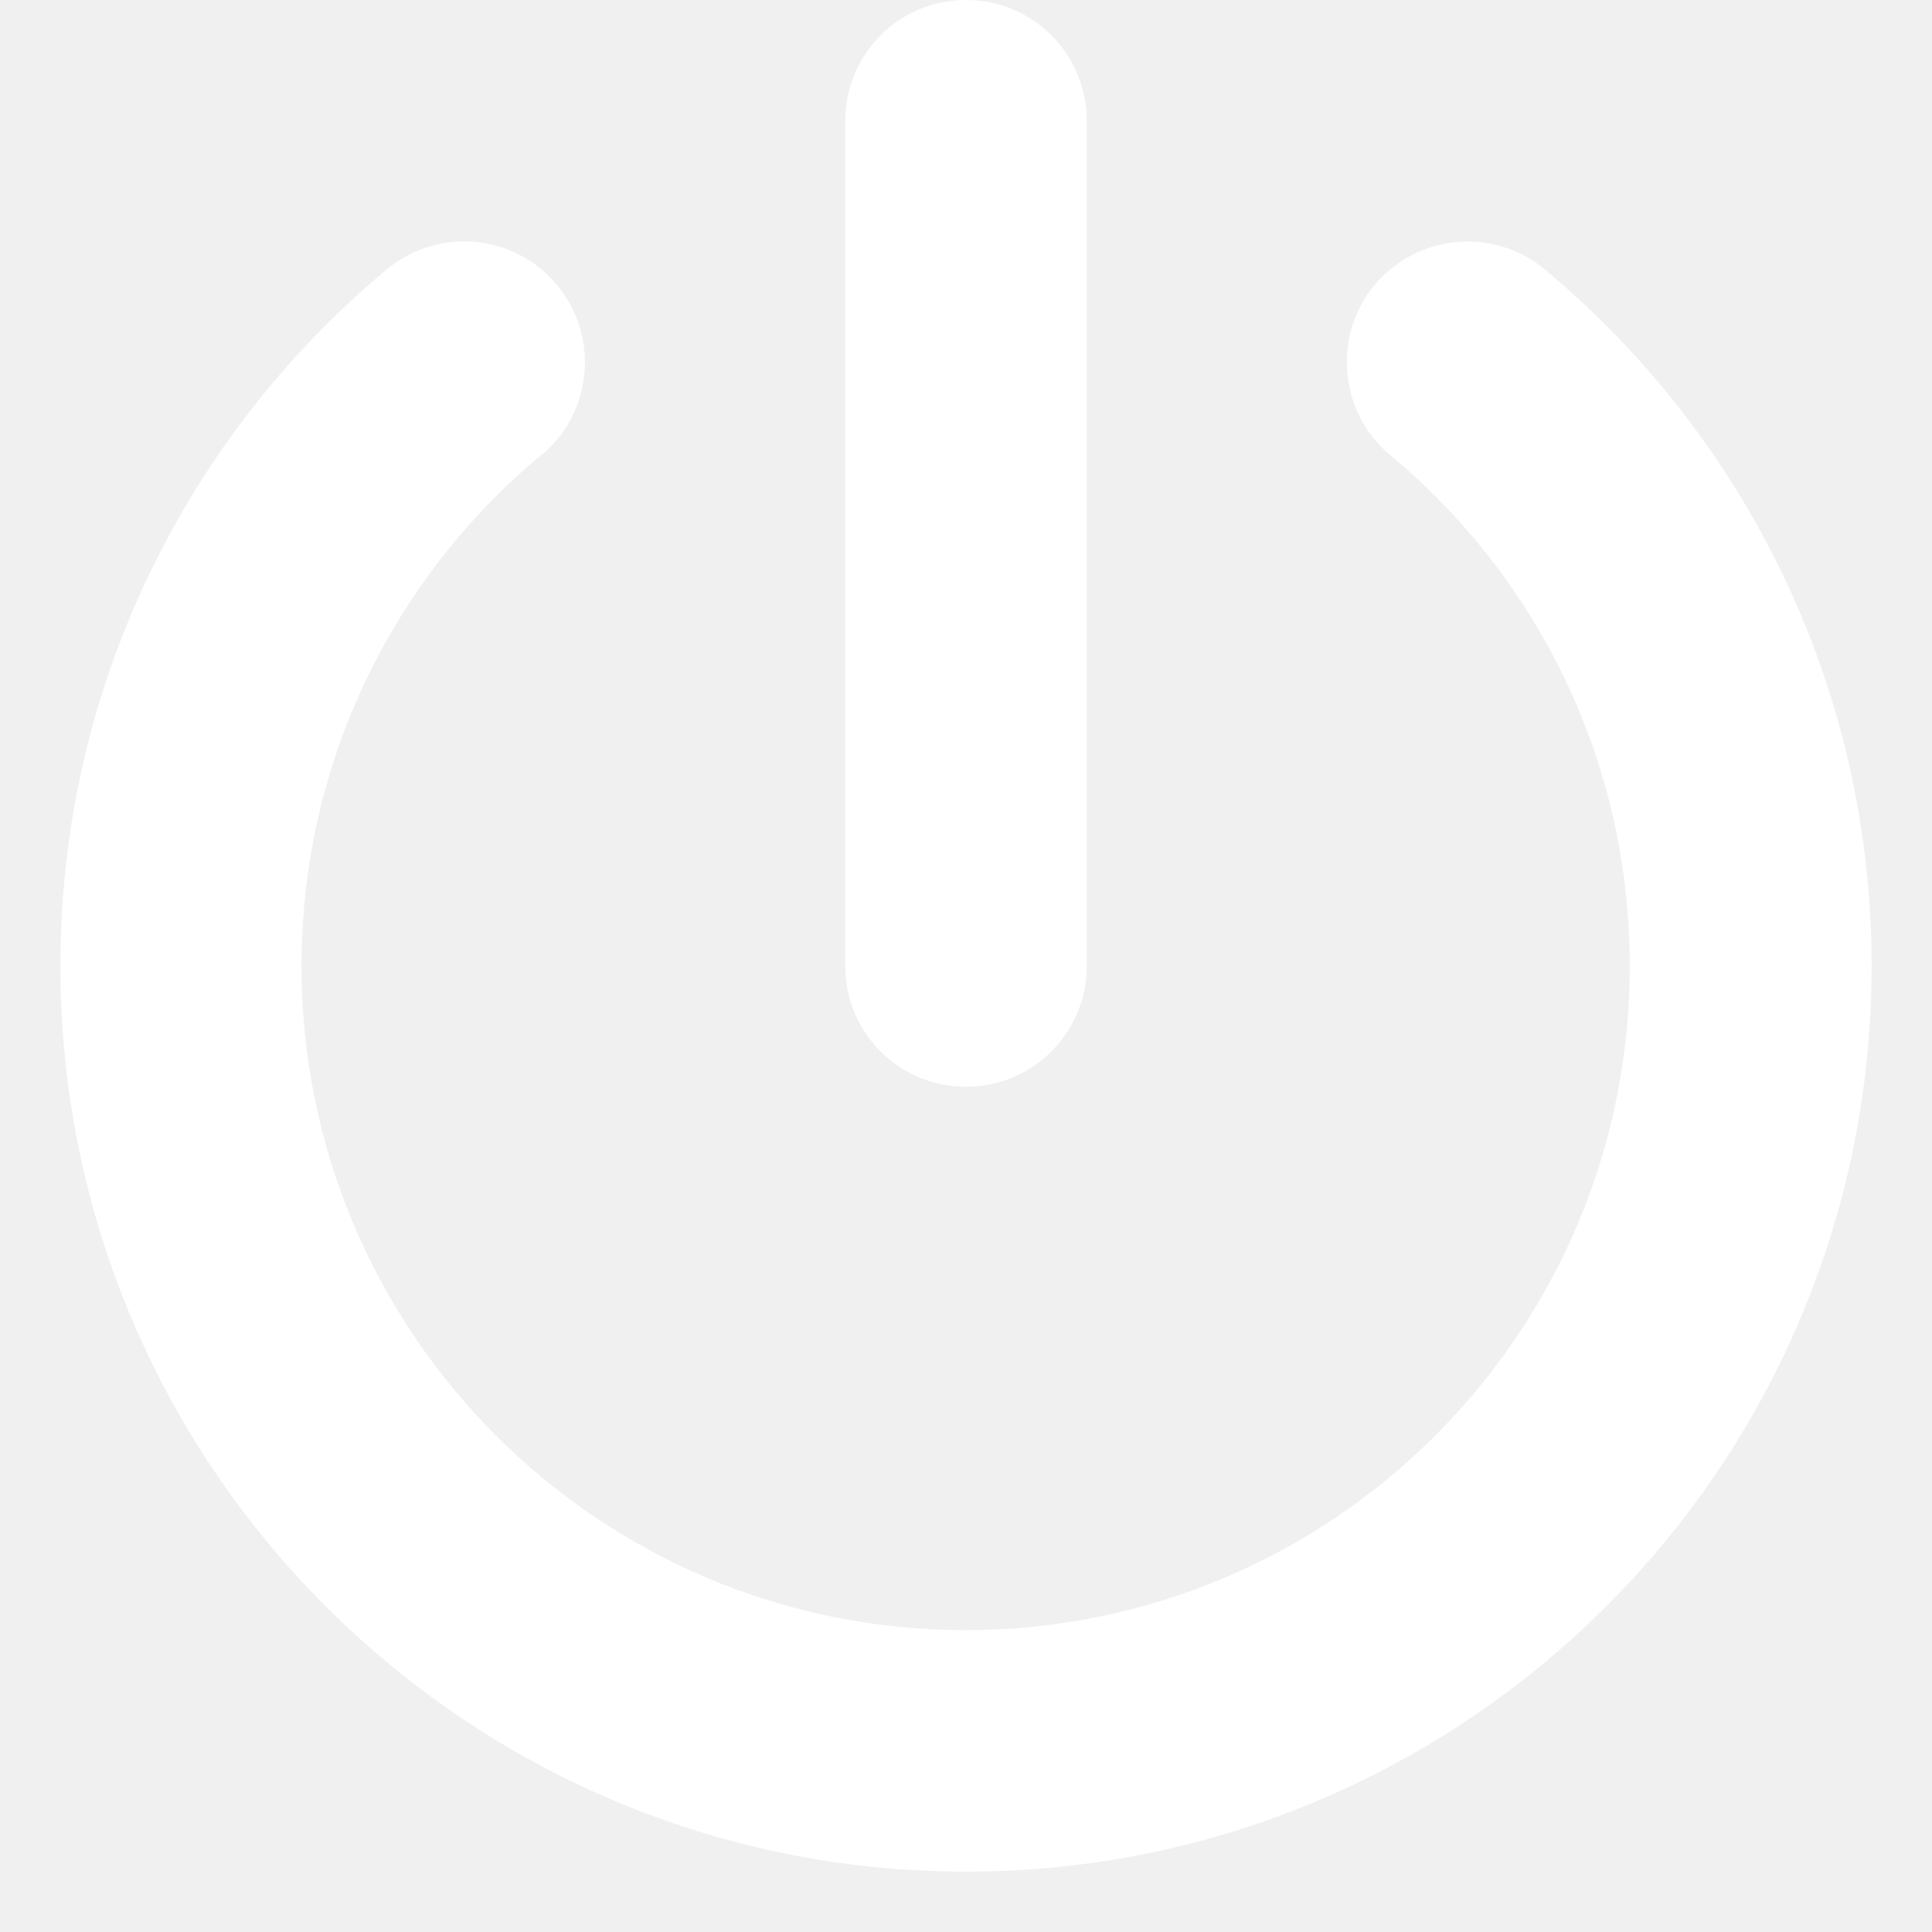
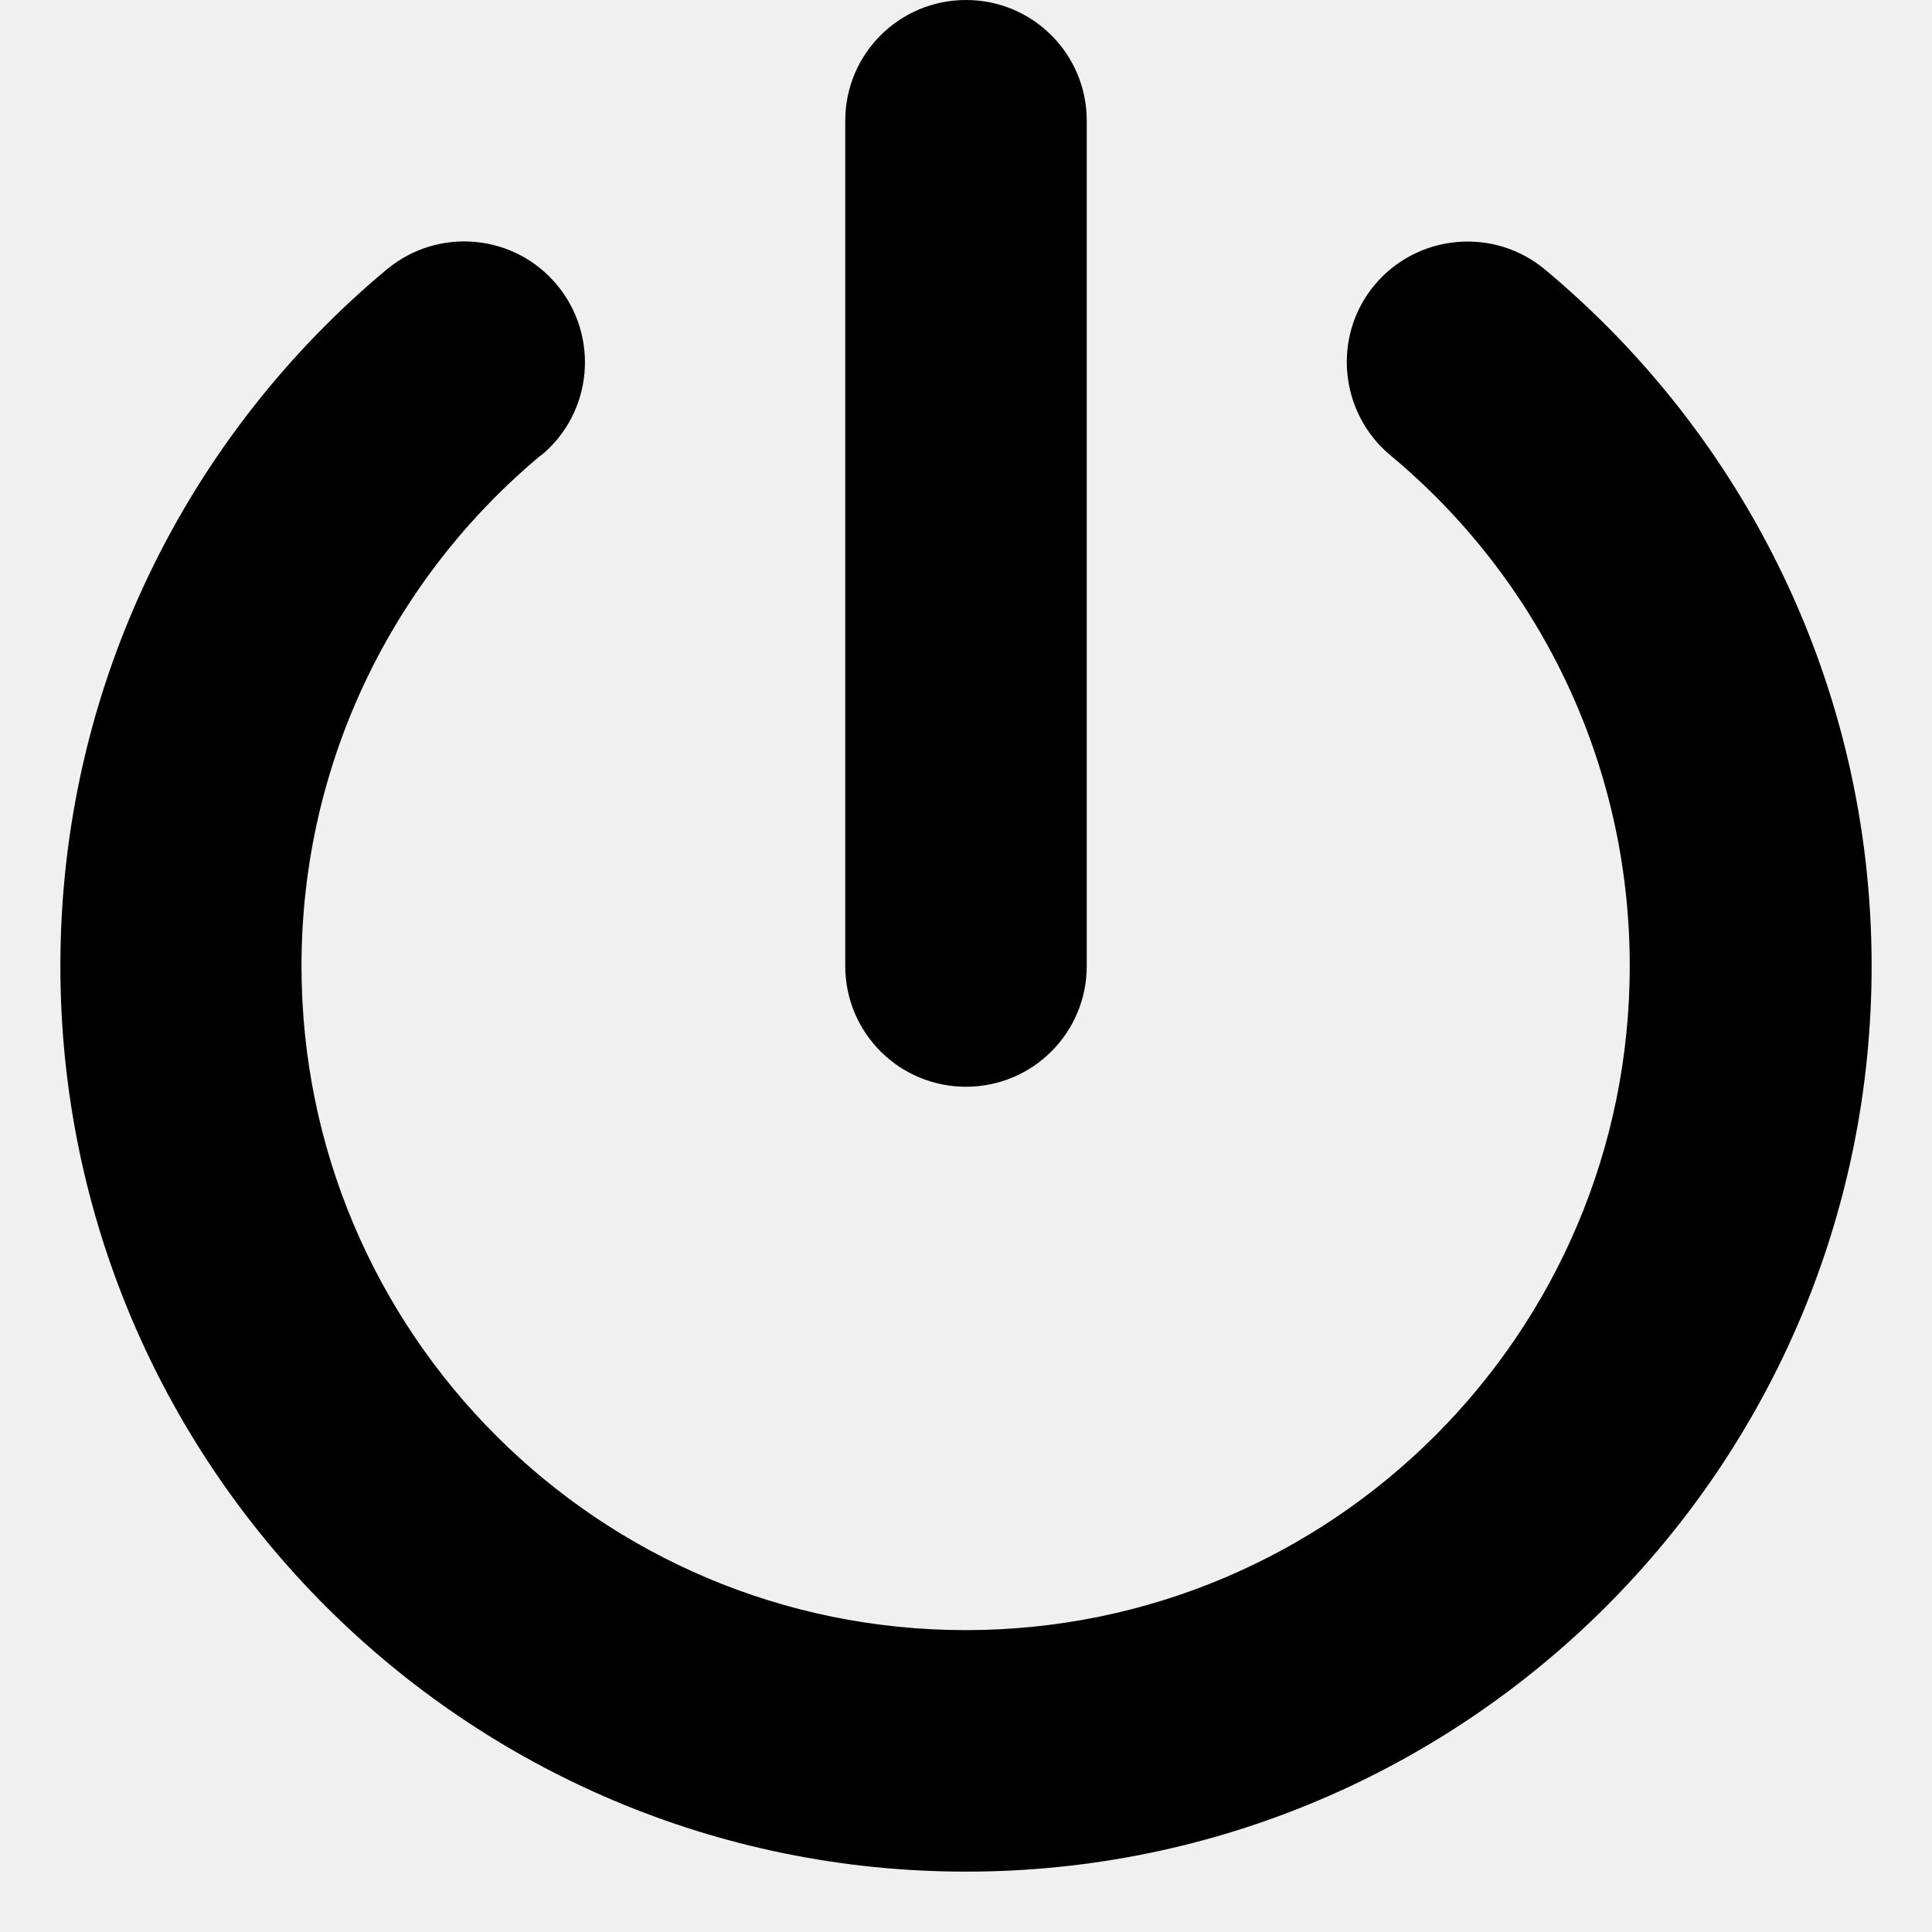
<svg xmlns="http://www.w3.org/2000/svg" viewBox="0 0 512 512">
-   <path fill="#ffffff" d="M288 32c0-17.7-14.3-32-32-32s-32 14.3-32 32V256c0 17.7 14.3 32 32 32s32-14.3 32-32V32zM143.5 120.6c13.6-11.3 15.4-31.5 4.1-45.1s-31.5-15.4-45.1-4.1C49.7 115.4 16 181.8 16 256c0 132.5 107.5 240 240 240s240-107.5 240-240c0-74.2-33.8-140.6-86.6-184.6c-13.6-11.3-33.8-9.4-45.1 4.1s-9.4 33.8 4.1 45.1c38.9 32.3 63.5 81 63.5 135.4c0 97.2-78.8 176-176 176s-176-78.8-176-176c0-54.4 24.7-103.1 63.5-135.4z" />
+   <path fill="#000000" d="M288 32c0-17.7-14.3-32-32-32s-32 14.3-32 32V256c0 17.7 14.3 32 32 32s32-14.3 32-32V32zM143.5 120.6c13.6-11.3 15.4-31.5 4.1-45.1s-31.5-15.4-45.1-4.1C49.7 115.4 16 181.8 16 256c0 132.5 107.5 240 240 240s240-107.5 240-240c0-74.2-33.8-140.6-86.6-184.6c-13.6-11.3-33.8-9.4-45.1 4.1s-9.4 33.8 4.1 45.1c38.9 32.3 63.5 81 63.5 135.4c0 97.2-78.8 176-176 176s-176-78.8-176-176c0-54.4 24.7-103.1 63.5-135.4z" />
</svg>
